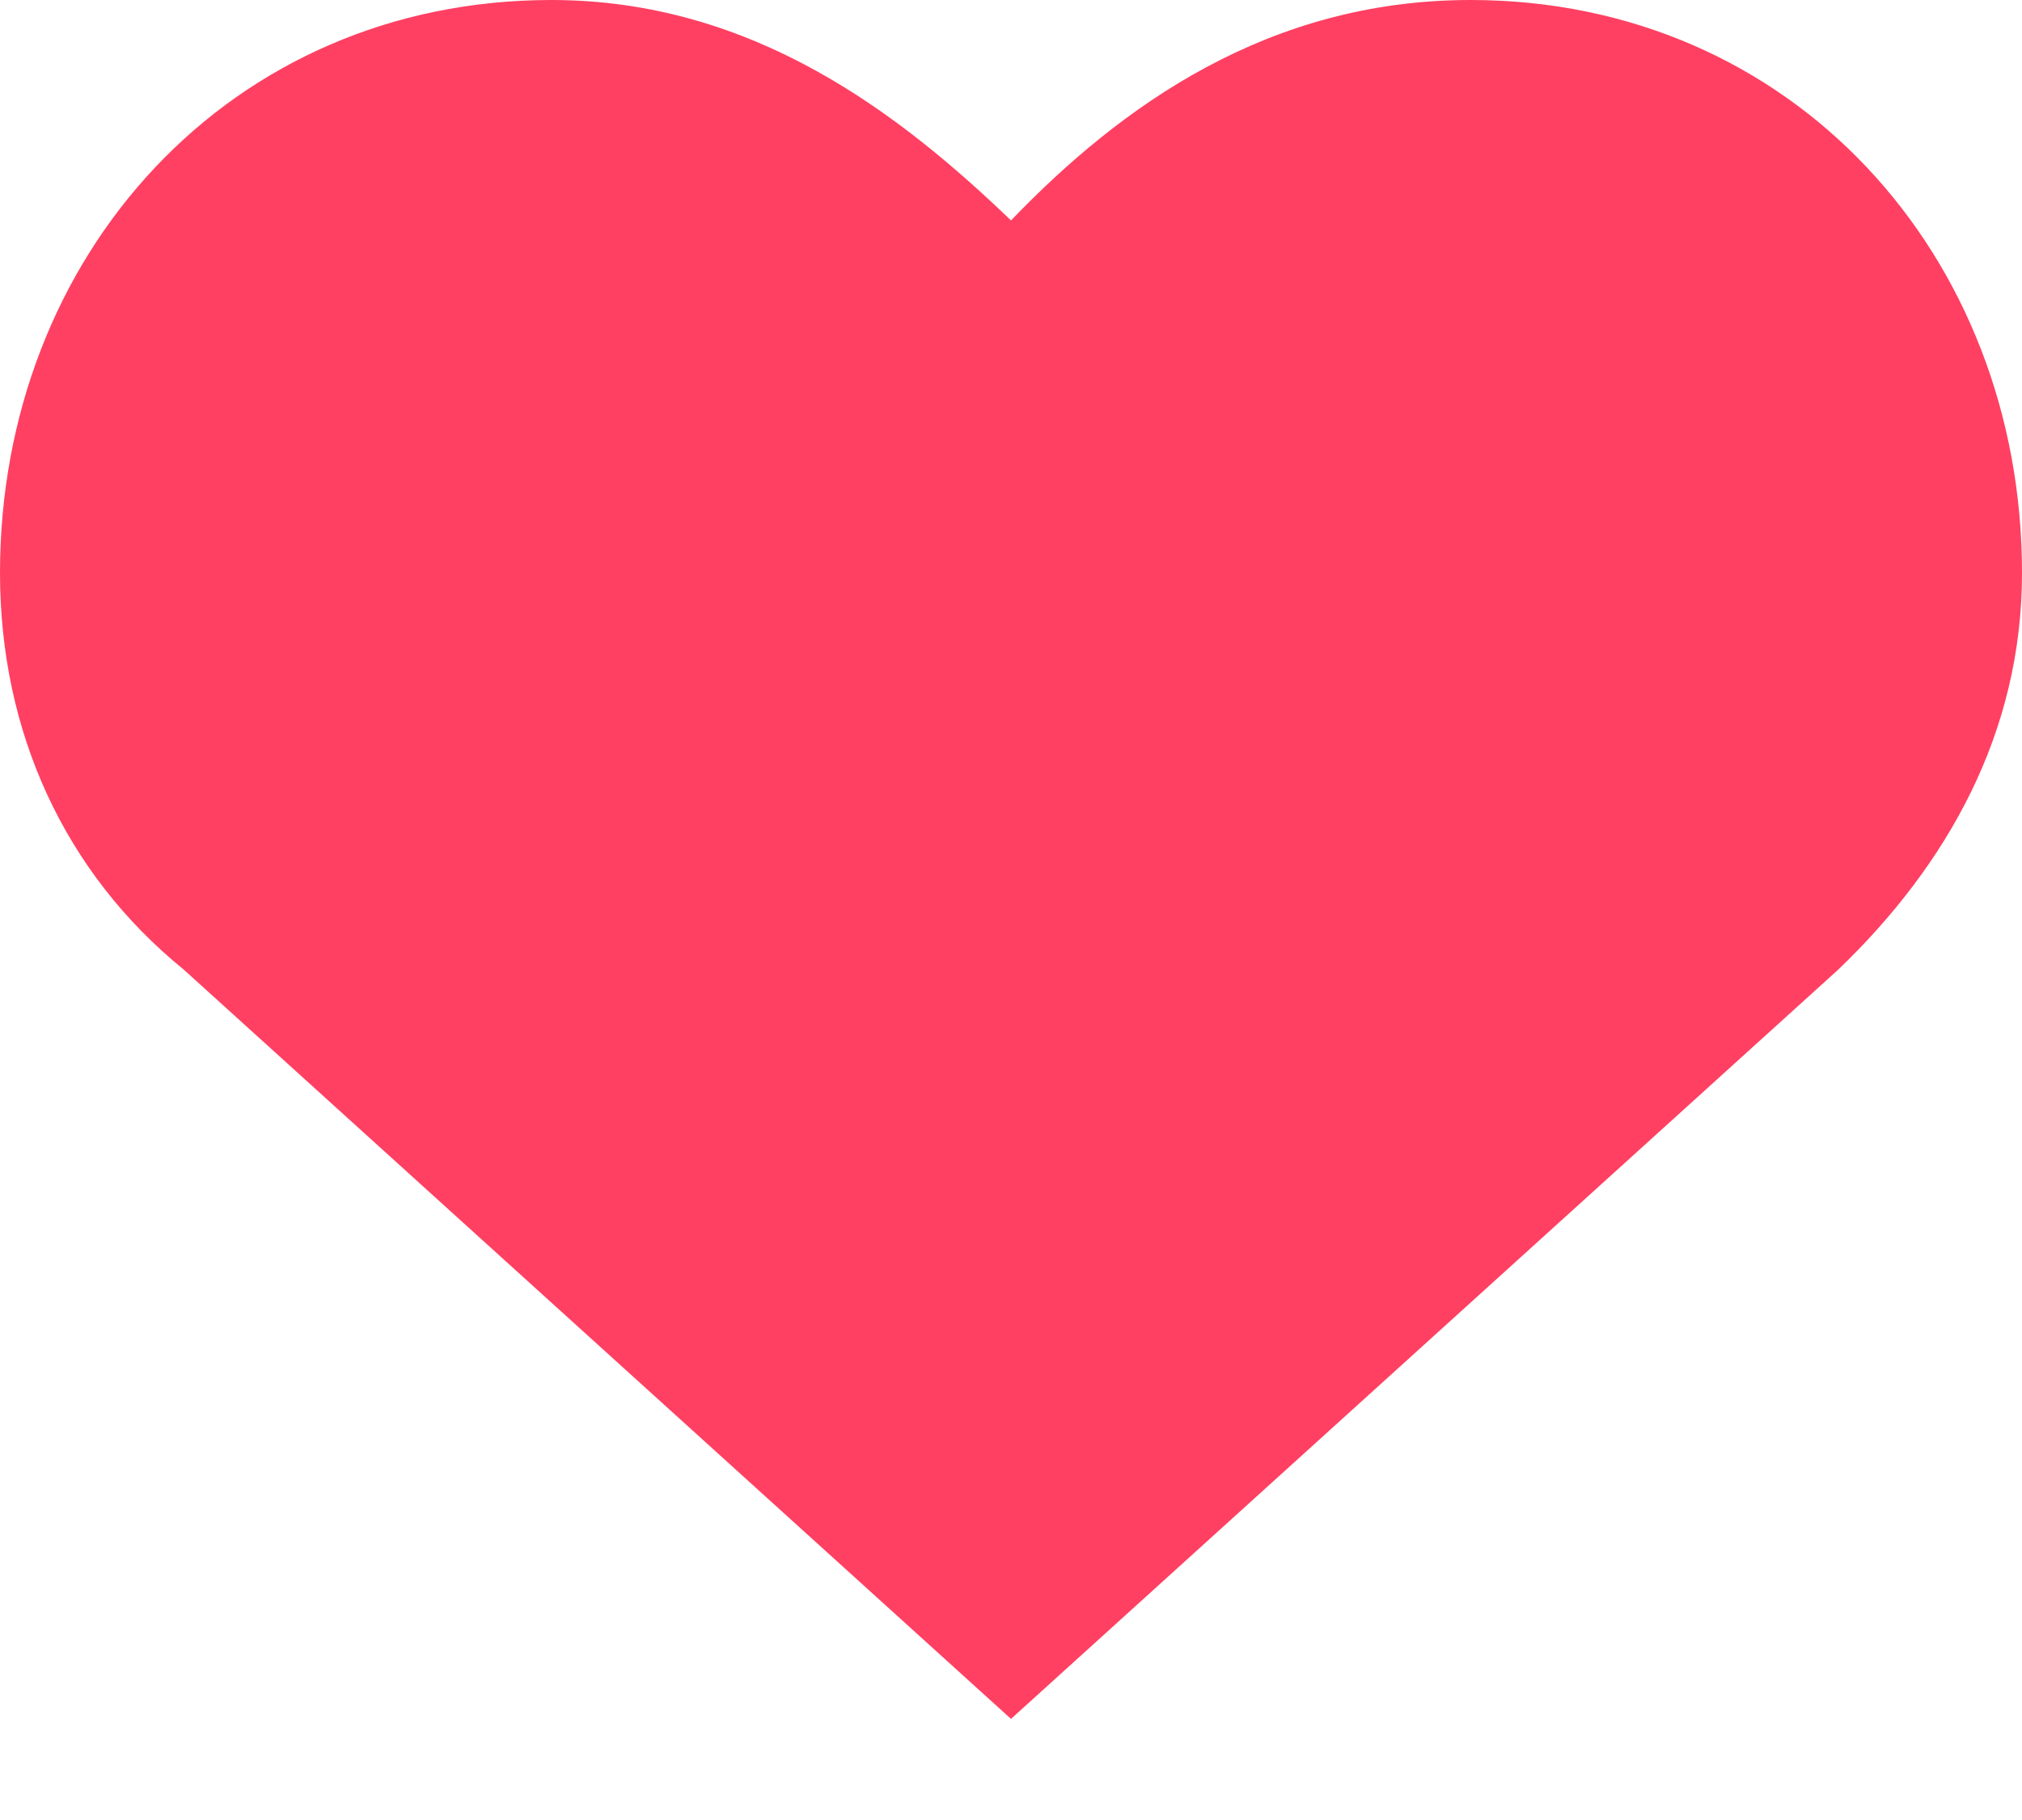
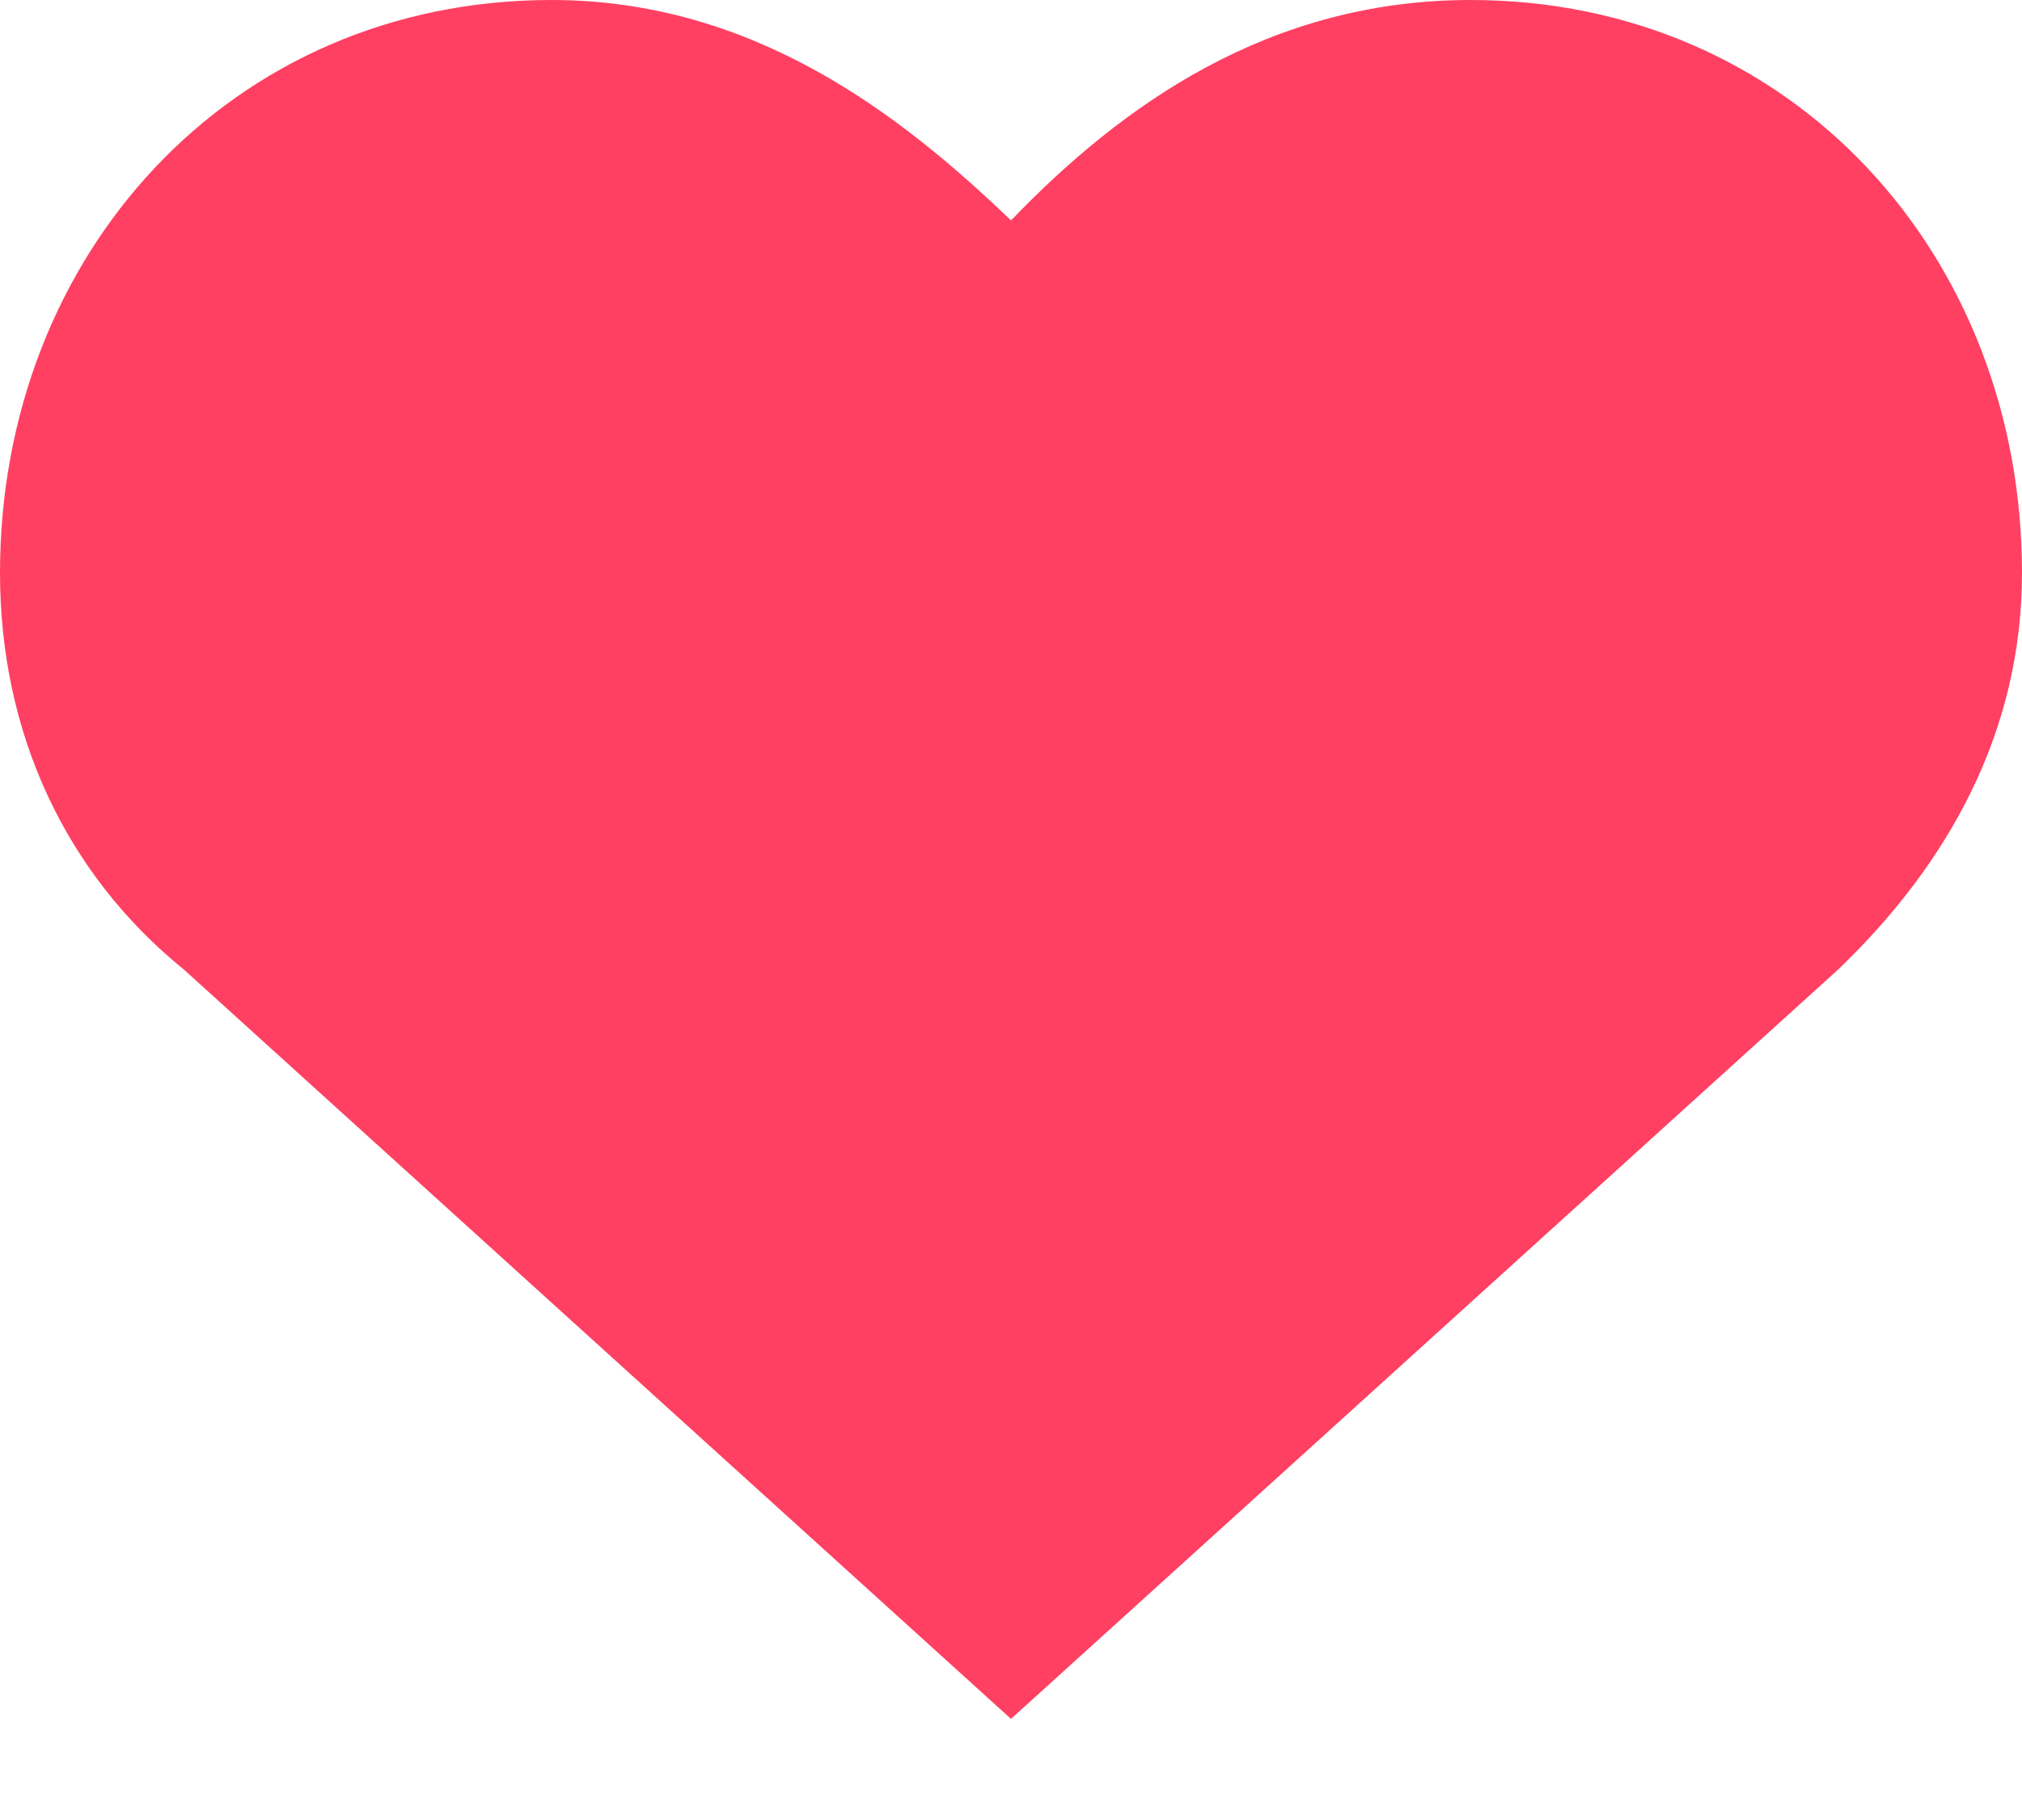
- <svg xmlns="http://www.w3.org/2000/svg" width="10" height="9" viewBox="0 0 10 9" fill="none">
-   <path d="M7.273 0C6.273 0 5.545 0.523 5 1.09C4.455 0.567 3.727 0 2.727 0C1.136 0 0 1.264 0 2.833C0 3.618 0.318 4.315 0.909 4.795L5 8.5L9.091 4.795C9.636 4.272 10 3.618 10 2.833C10 1.264 8.864 0 7.273 0Z" fill="#FF4062" />
+ <svg xmlns="http://www.w3.org/2000/svg" width="10" height="9" fill="none">
+   <path fill="#FF4062" d="M7.273 0C6.273 0 5.545.523 5 1.09 4.455.567 3.727 0 2.727 0 1.137 0 0 1.264 0 2.833c0 .785.318 1.482.91 1.962L5 8.5l4.09-3.705c.546-.523.91-1.177.91-1.962C10 1.264 8.864 0 7.273 0Z" />
</svg>
